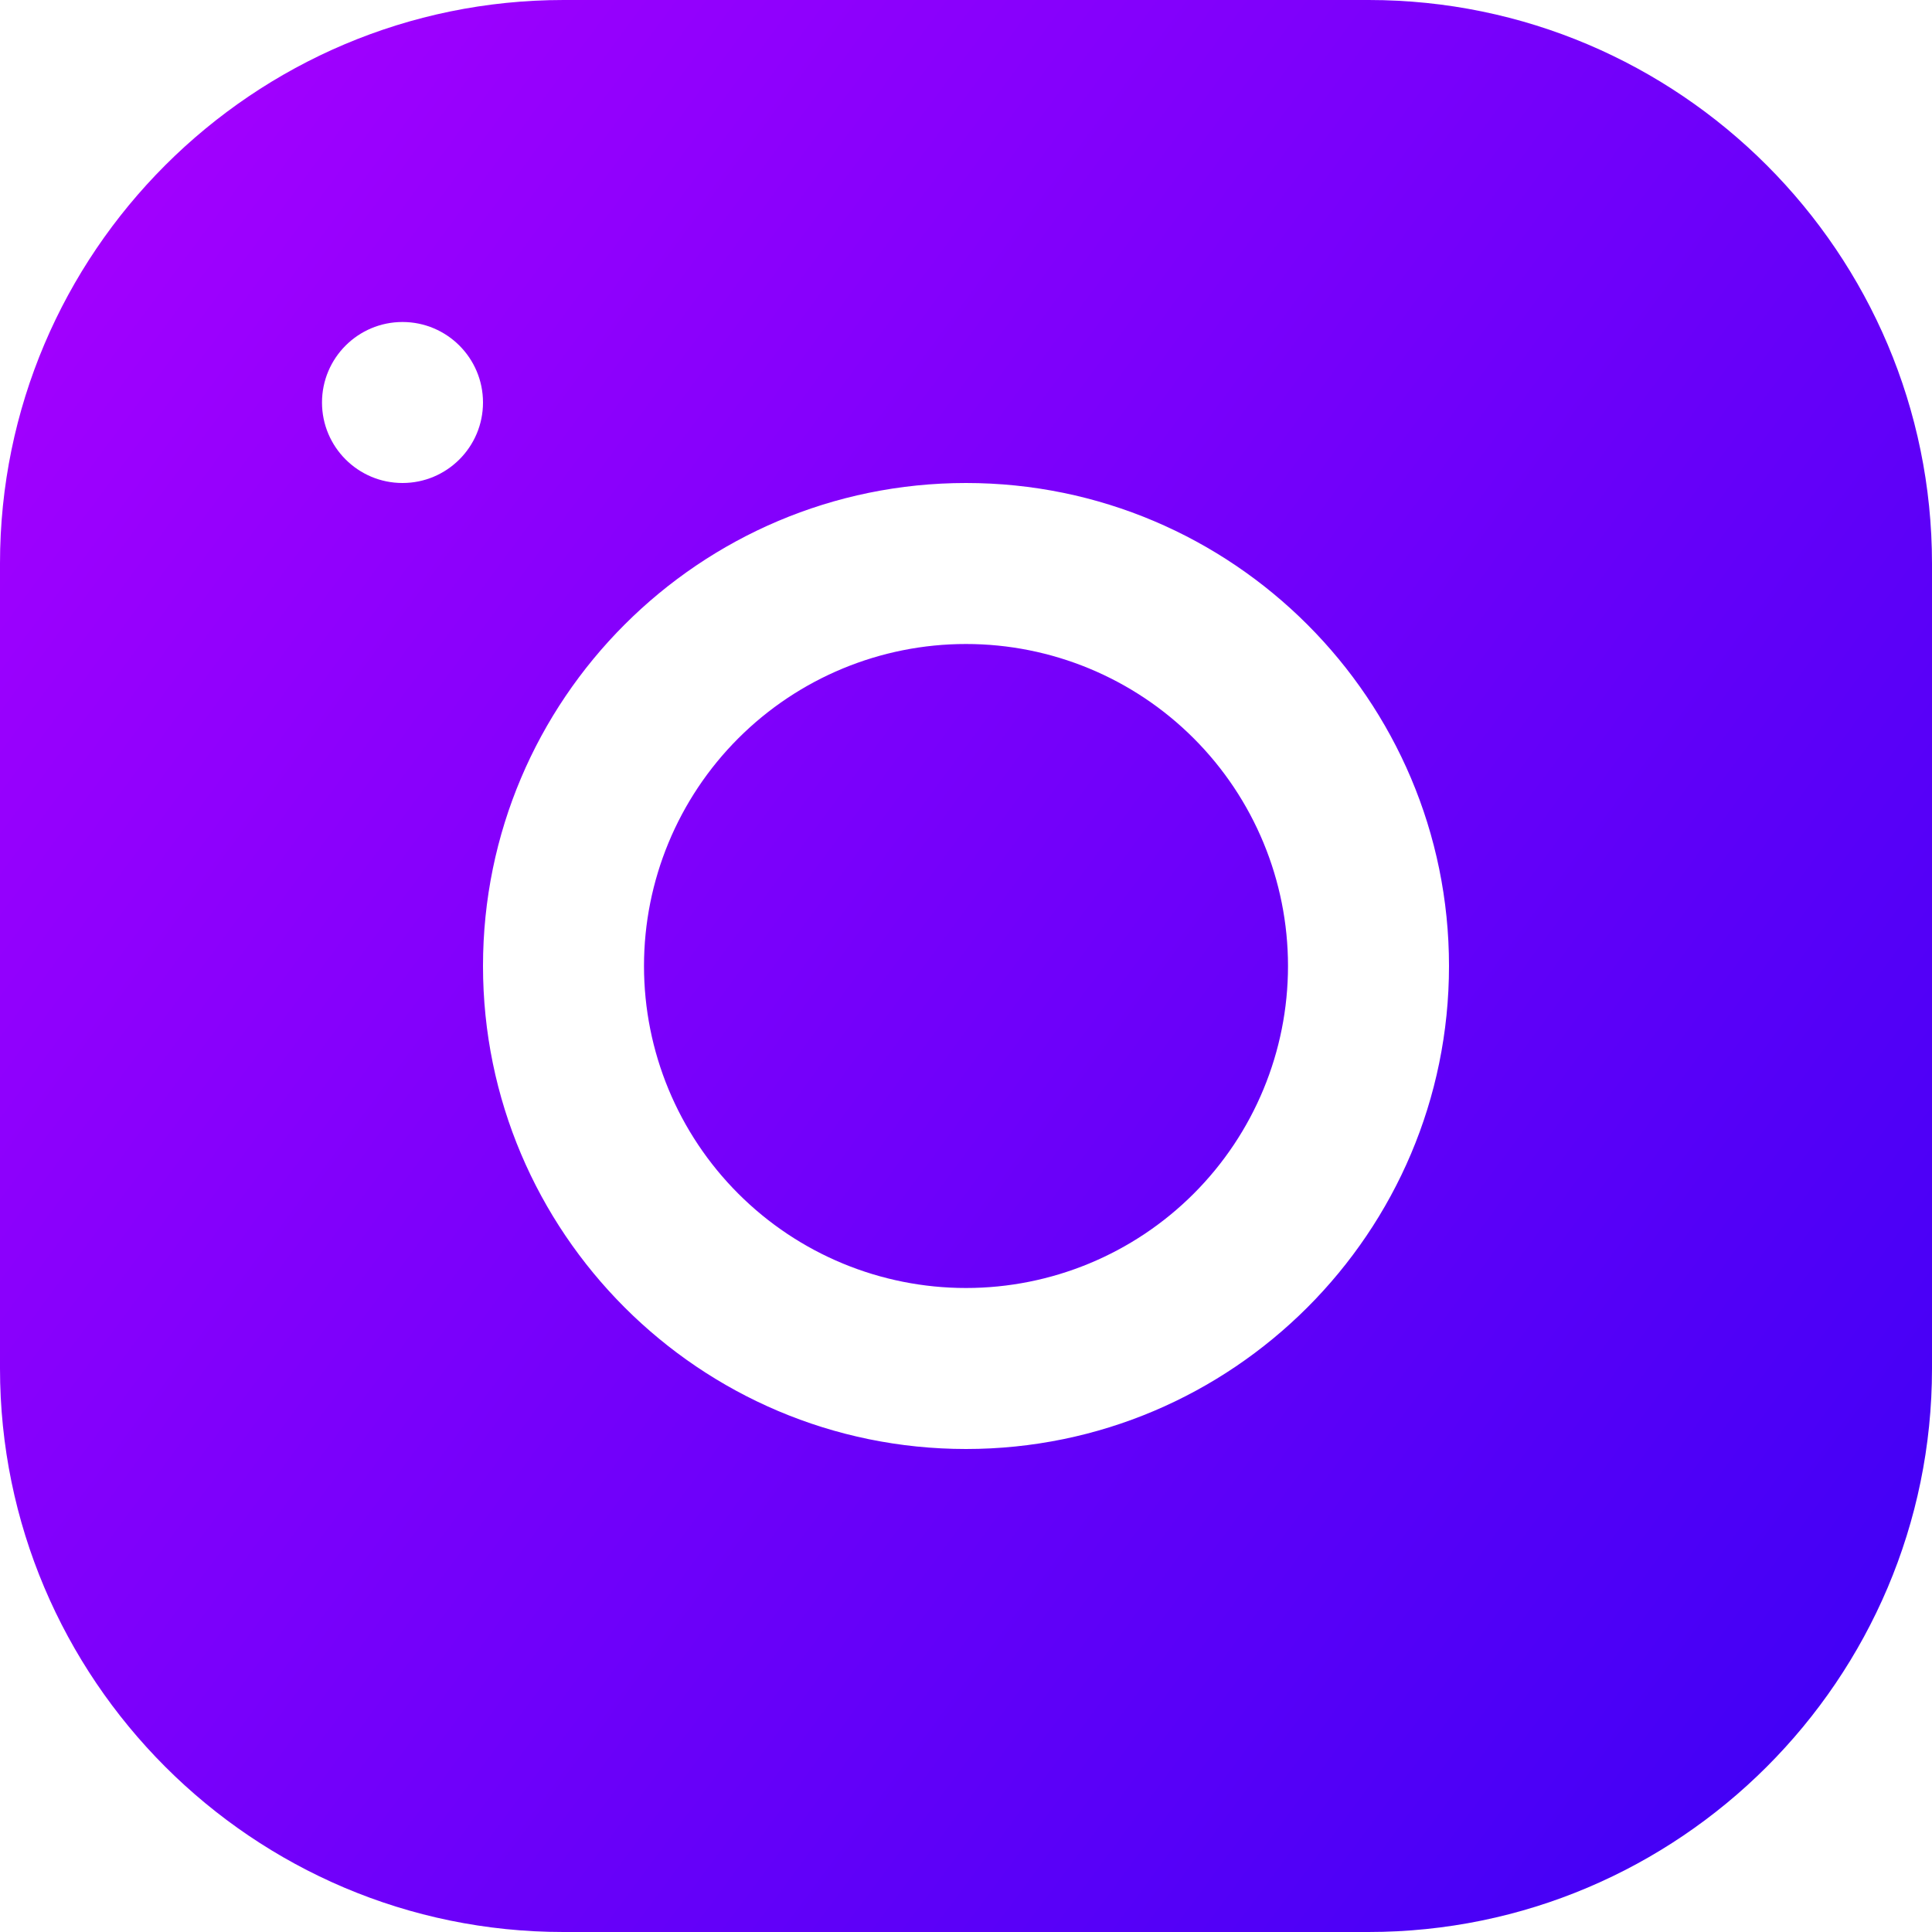
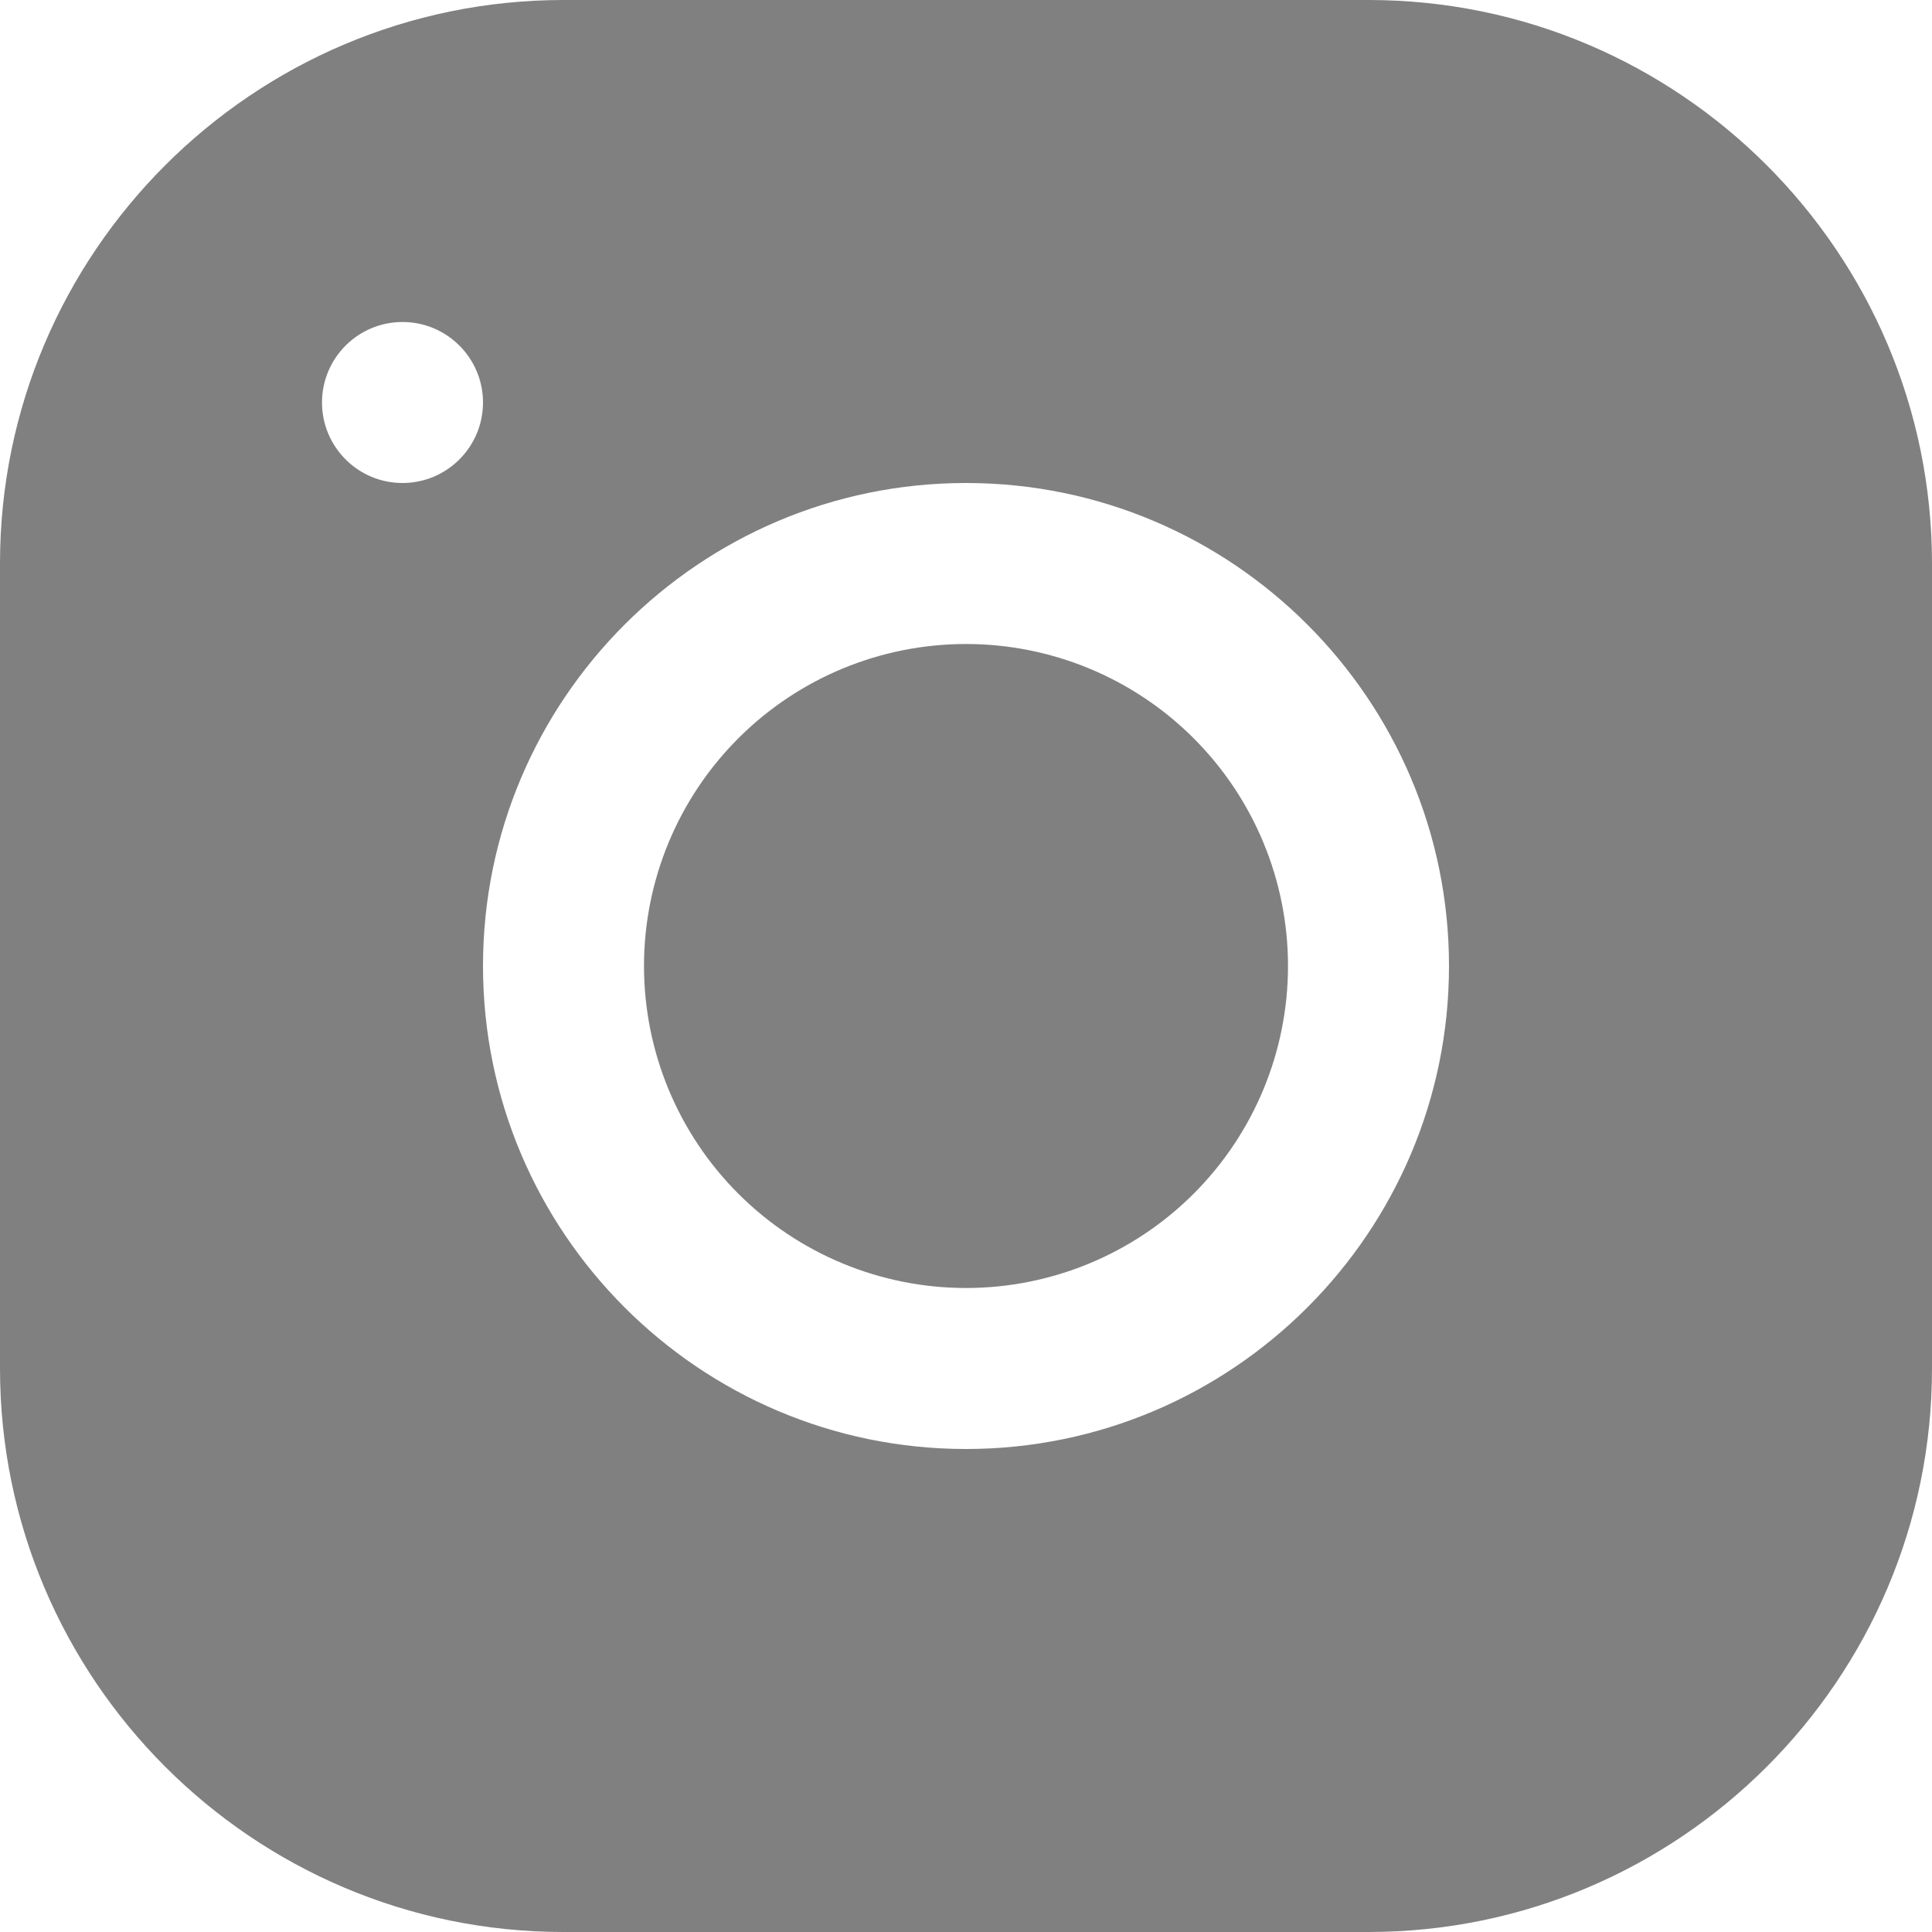
<svg xmlns="http://www.w3.org/2000/svg" width="27" height="27" viewBox="0 0 27 27" fill="none">
-   <g filter="url(#filter0_b_1_147)">
-     <path d="M19.127 0C23.469 0 27 3.535 27 7.877V19.127C27 23.469 23.465 27 19.123 27H7.873C3.531 27 0 23.465 0 19.123V7.873C0 3.531 3.535 0 7.877 0H19.127ZM5.625 4.5C5.004 4.5 4.5 5.004 4.5 5.625C4.5 6.246 5.004 6.75 5.625 6.75C6.246 6.75 6.75 6.246 6.75 5.625C6.75 5.004 6.246 4.5 5.625 4.5ZM13.5 6.75C9.777 6.75 6.75 9.777 6.75 13.5C6.75 17.223 9.777 20.25 13.5 20.25C17.223 20.25 20.25 17.223 20.25 13.5C20.25 9.777 17.223 6.75 13.5 6.75ZM13.5 9C14.694 9 15.838 9.474 16.682 10.318C17.526 11.162 18 12.306 18 13.5C18 14.694 17.526 15.838 16.682 16.682C15.838 17.526 14.694 18 13.5 18C12.306 18 11.162 17.526 10.318 16.682C9.474 15.838 9 14.694 9 13.5C9 12.306 9.474 11.162 10.318 10.318C11.162 9.474 12.306 9 13.5 9Z" fill="url(#paint0_linear_1_147)" />
+   <g filter="url(#filter0_b_31_144)">
+     <path d="M19.127 0C23.469 0 27 3.535 27 7.877V19.127C27 23.469 23.465 27 19.123 27H7.873C3.531 27 0 23.465 0 19.123V7.873C0 3.531 3.535 0 7.877 0H19.127ZM5.625 4.5C5.004 4.5 4.5 5.004 4.5 5.625C4.5 6.246 5.004 6.75 5.625 6.75C6.246 6.75 6.75 6.246 6.75 5.625C6.75 5.004 6.246 4.5 5.625 4.5ZM13.5 6.75C9.777 6.75 6.75 9.777 6.75 13.5C6.75 17.223 9.777 20.25 13.5 20.25C17.223 20.25 20.25 17.223 20.25 13.5C20.25 9.777 17.223 6.75 13.5 6.75ZM13.5 9C14.694 9 15.838 9.474 16.682 10.318C17.526 11.162 18 12.306 18 13.5C18 14.694 17.526 15.838 16.682 16.682C15.838 17.526 14.694 18 13.5 18C12.306 18 11.162 17.526 10.318 16.682C9.474 15.838 9 14.694 9 13.5C9 12.306 9.474 11.162 10.318 10.318C11.162 9.474 12.306 9 13.5 9Z" fill="#808080" />
  </g>
  <defs>
-     <filter id="filter0_b_1_147" x="-4" y="-4" width="35" height="35" filterUnits="userSpaceOnUse" color-interpolation-filters="sRGB">
+     <filter id="filter0_b_31_144" x="-4" y="-4" width="35" height="35" filterUnits="userSpaceOnUse" color-interpolation-filters="sRGB">
      <feFlood flood-opacity="0" result="BackgroundImageFix" />
      <feGaussianBlur in="BackgroundImageFix" stdDeviation="2" />
-       <feComposite in2="SourceAlpha" operator="in" result="effect1_backgroundBlur_1_147" />
-       <feBlend mode="normal" in="SourceGraphic" in2="effect1_backgroundBlur_1_147" result="shape" />
+       <feComposite in2="SourceAlpha" operator="in" result="effect1_backgroundBlur_31_144" />
+       <feBlend mode="normal" in="SourceGraphic" in2="effect1_backgroundBlur_31_144" result="shape" />
    </filter>
-     <linearGradient id="paint0_linear_1_147" x1="9.78843e-07" y1="1.92457e-06" x2="52.107" y2="38.524" gradientUnits="userSpaceOnUse">
-       <stop stop-color="#AA00FF" />
-       <stop offset="0.886" stop-color="#0000F0" />
-     </linearGradient>
  </defs>
</svg>
